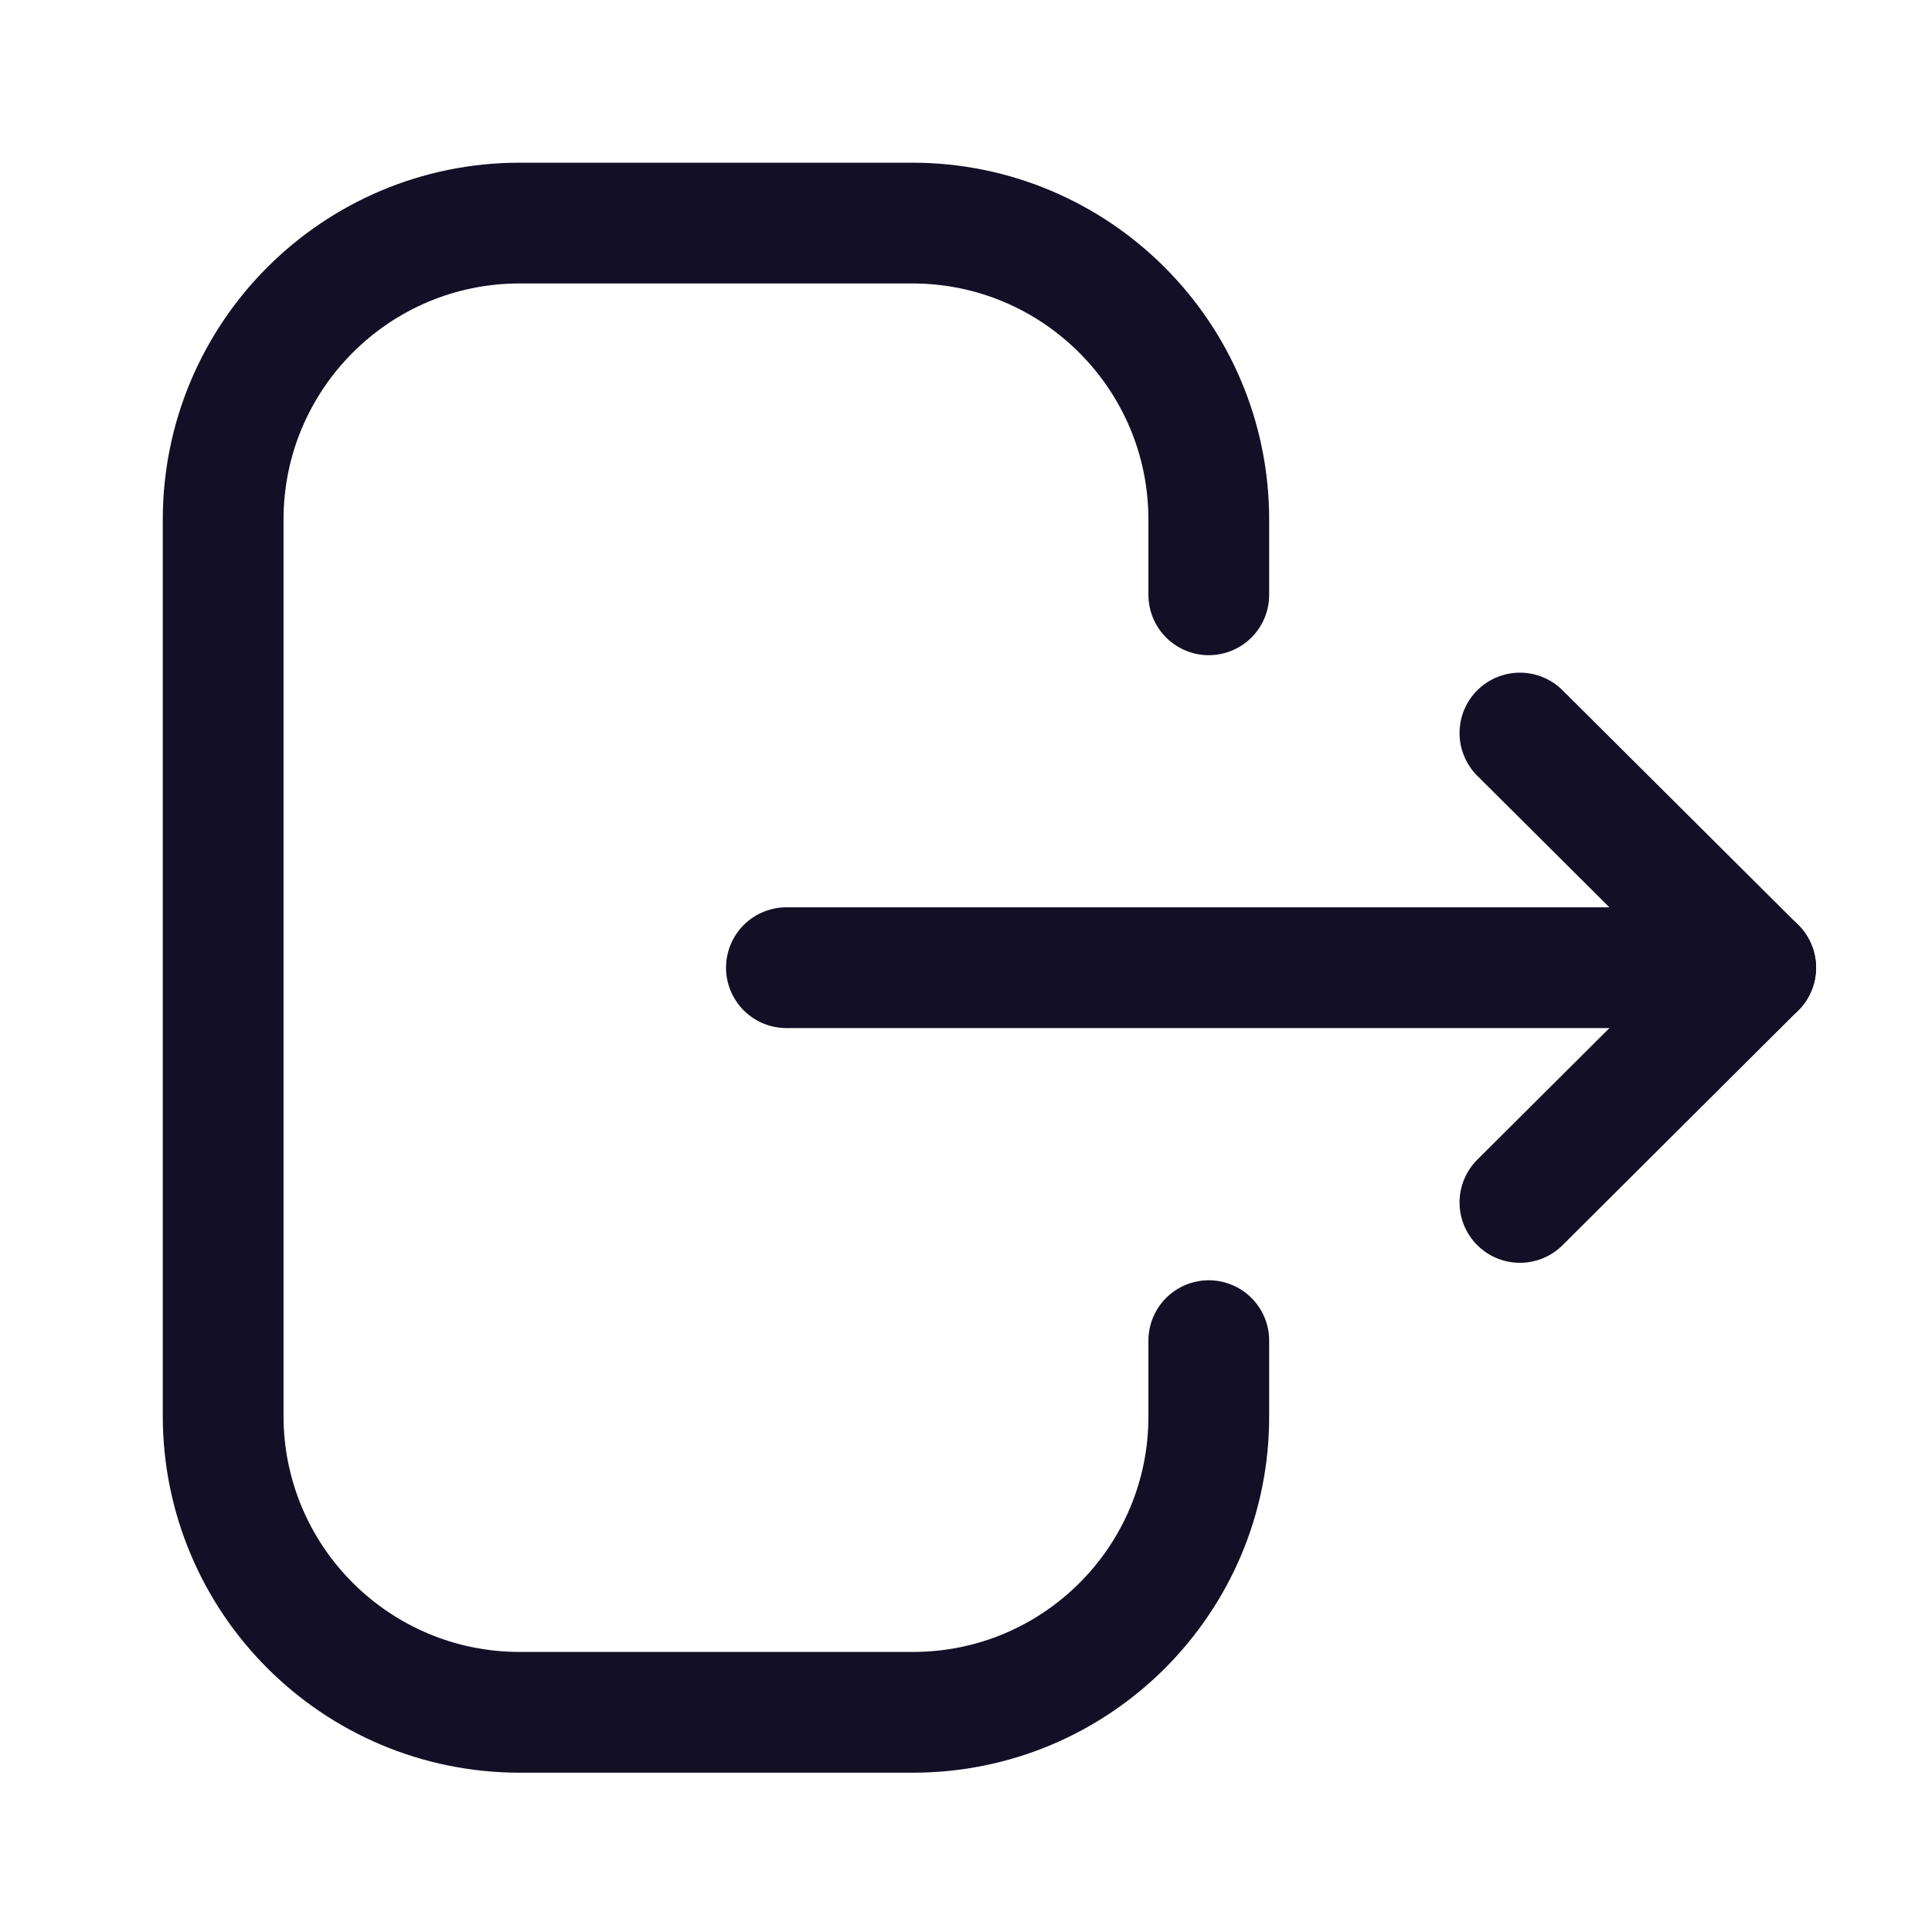
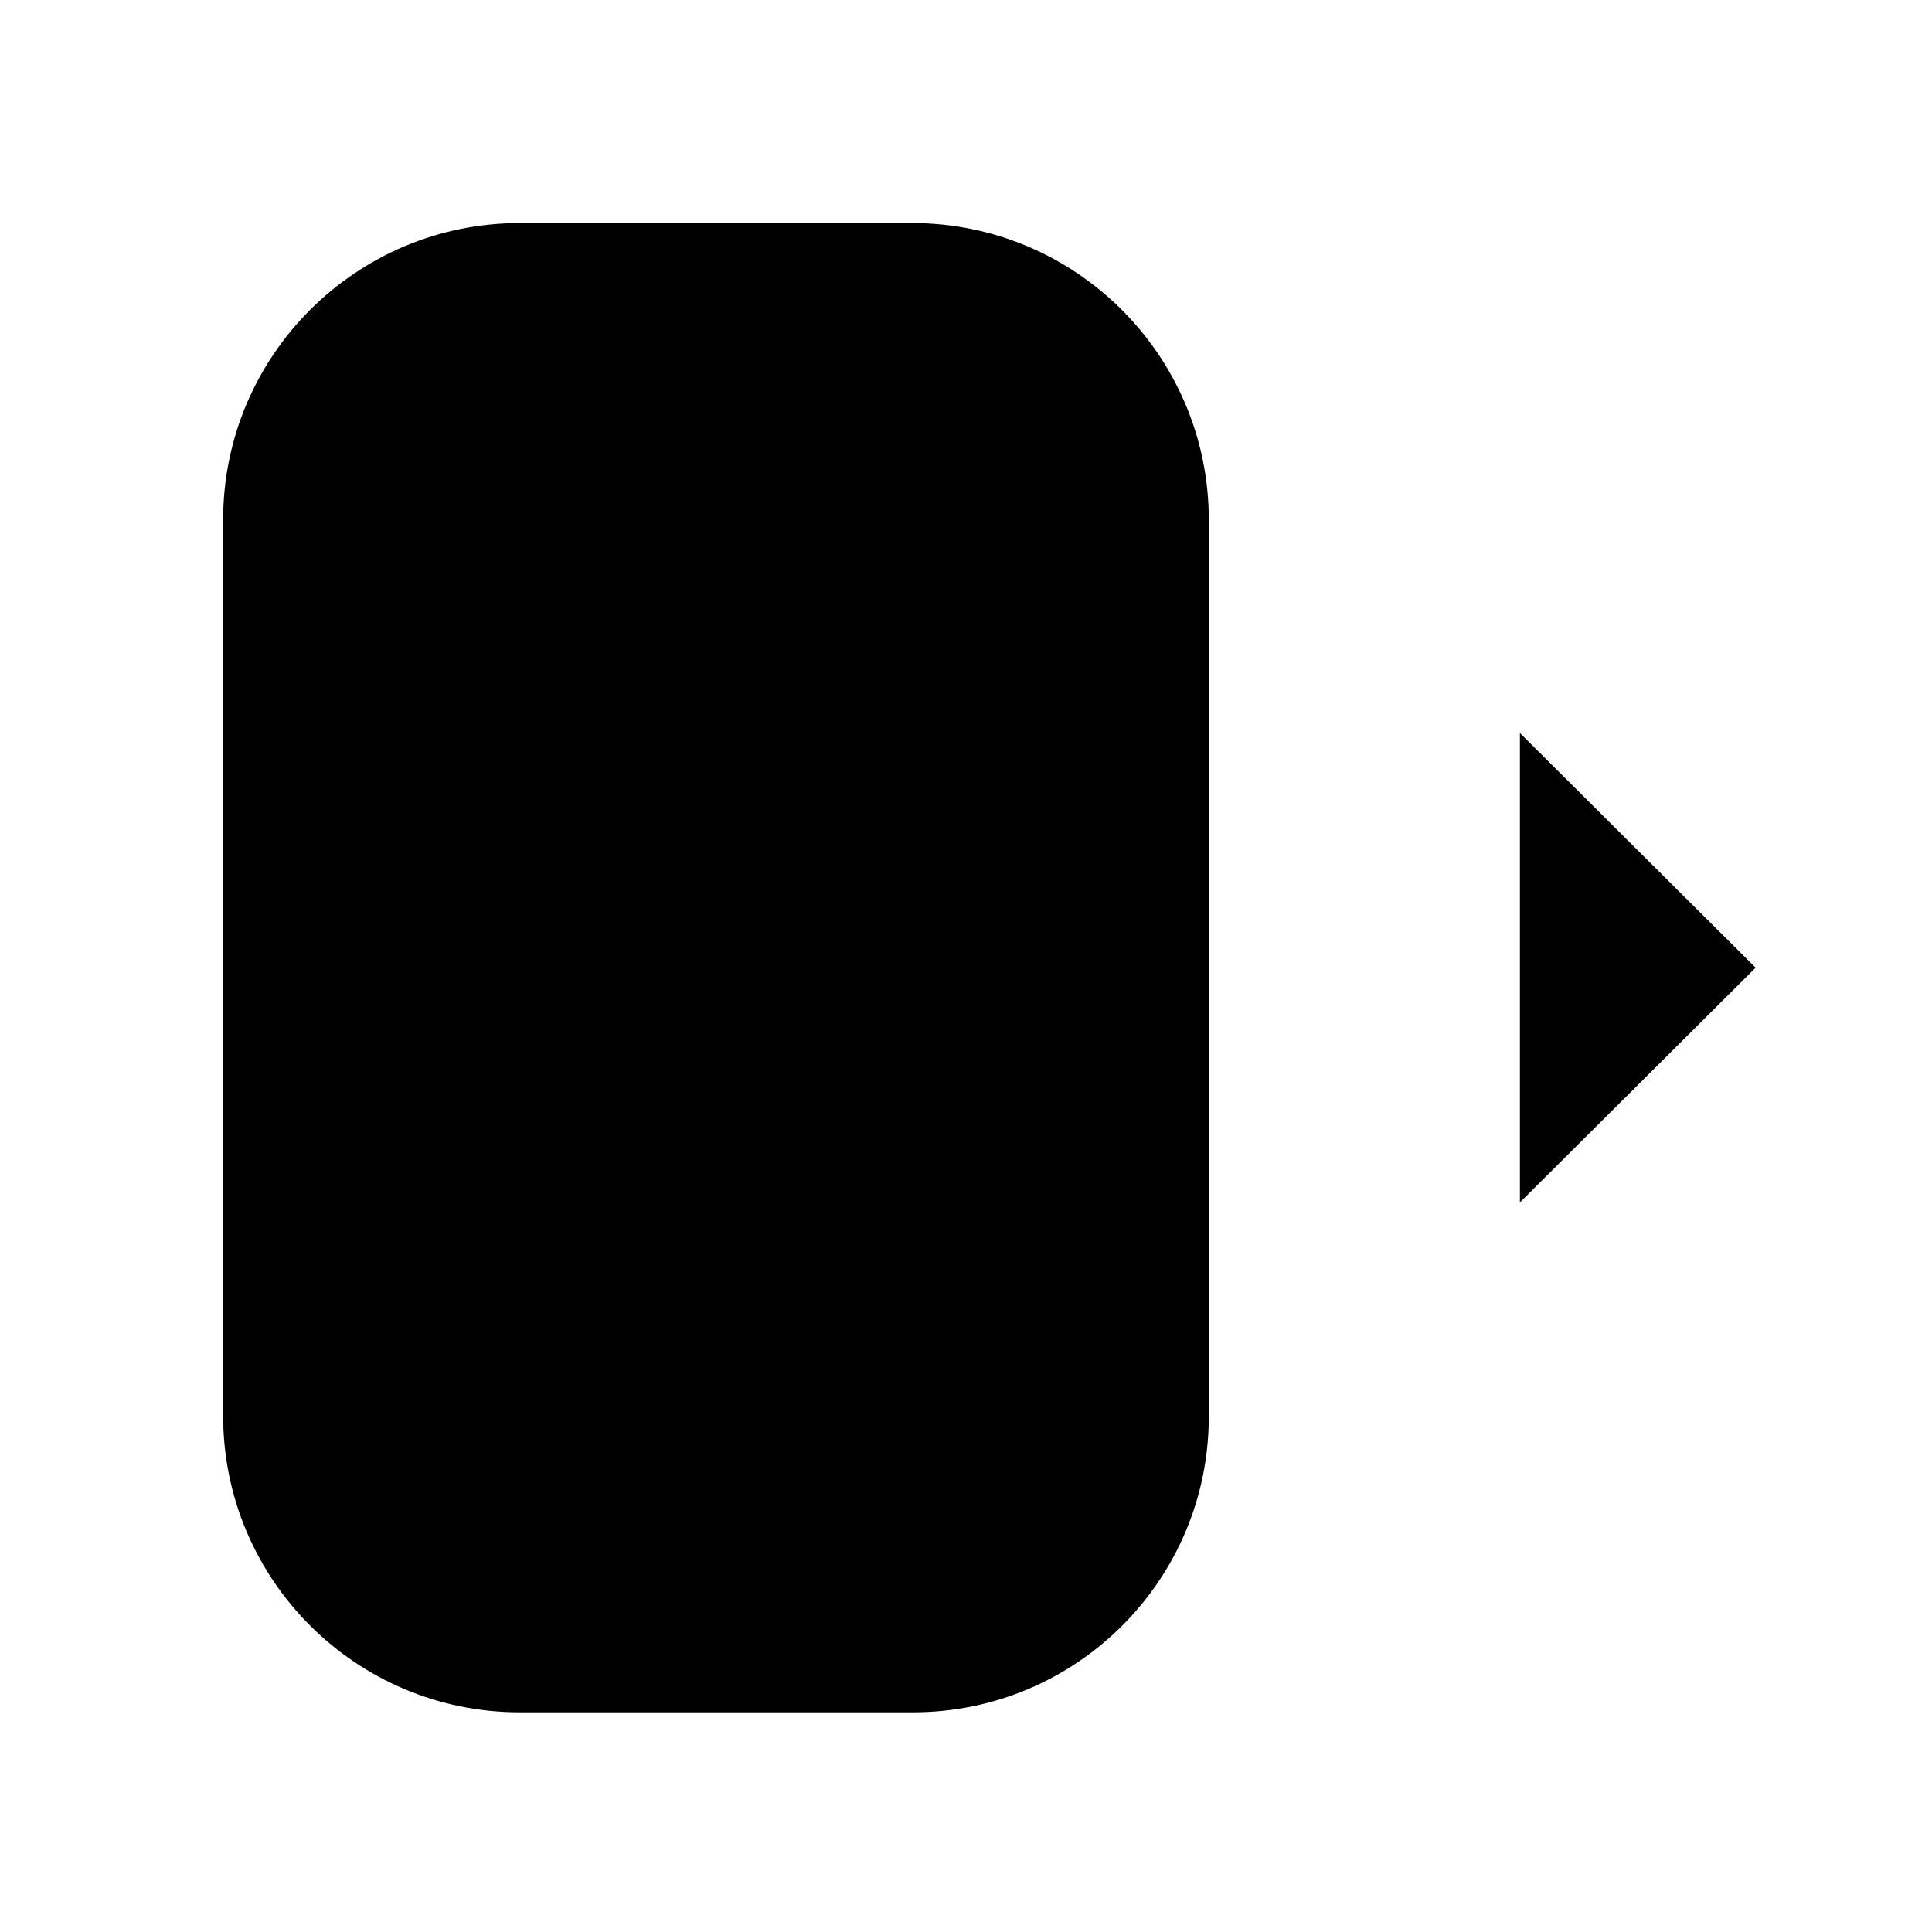
- <svg xmlns="http://www.w3.org/2000/svg" width="24" height="24" viewBox="0 0 24 24" fill="none">
+ <svg xmlns="http://www.w3.org/2000/svg" viewBox="0 0 24 24">
  <g id="Iconly/Light/Logout">
    <g id="Logout">
-       <path id="Stroke 1" d="M15.016 7.389V6.456C15.016 4.421 13.366 2.771 11.331 2.771H6.456C4.422 2.771 2.772 4.421 2.772 6.456V17.587C2.772 19.622 4.422 21.271 6.456 21.271H11.341C13.37 21.271 15.016 19.627 15.016 17.598V16.654" stroke="#130F26" stroke-width="1.5" stroke-linecap="round" stroke-linejoin="round" />
-       <path id="Stroke 3" d="M21.81 12.021H9.769" stroke="#130F26" stroke-width="1.5" stroke-linecap="round" stroke-linejoin="round" />
-       <path id="Stroke 5" d="M18.881 9.106L21.809 12.021L18.881 14.937" stroke="#130F26" stroke-width="1.5" stroke-linecap="round" stroke-linejoin="round" />
+       <path id="Stroke 1" d="M15.016 7.389V6.456C15.016 4.421 13.366 2.771 11.331 2.771H6.456C4.422 2.771 2.772 4.421 2.772 6.456V17.587C2.772 19.622 4.422 21.271 6.456 21.271H11.341C13.37 21.271 15.016 19.627 15.016 17.598V16.654" stroke-width="1.5" stroke-linecap="round" stroke-linejoin="round" />
+       <path id="Stroke 3" d="M21.81 12.021H9.769" stroke-width="1.5" stroke-linecap="round" stroke-linejoin="round" />
+       <path id="Stroke 5" d="M18.881 9.106L21.809 12.021L18.881 14.937" stroke-width="1.5" stroke-linecap="round" stroke-linejoin="round" />
    </g>
  </g>
</svg>
